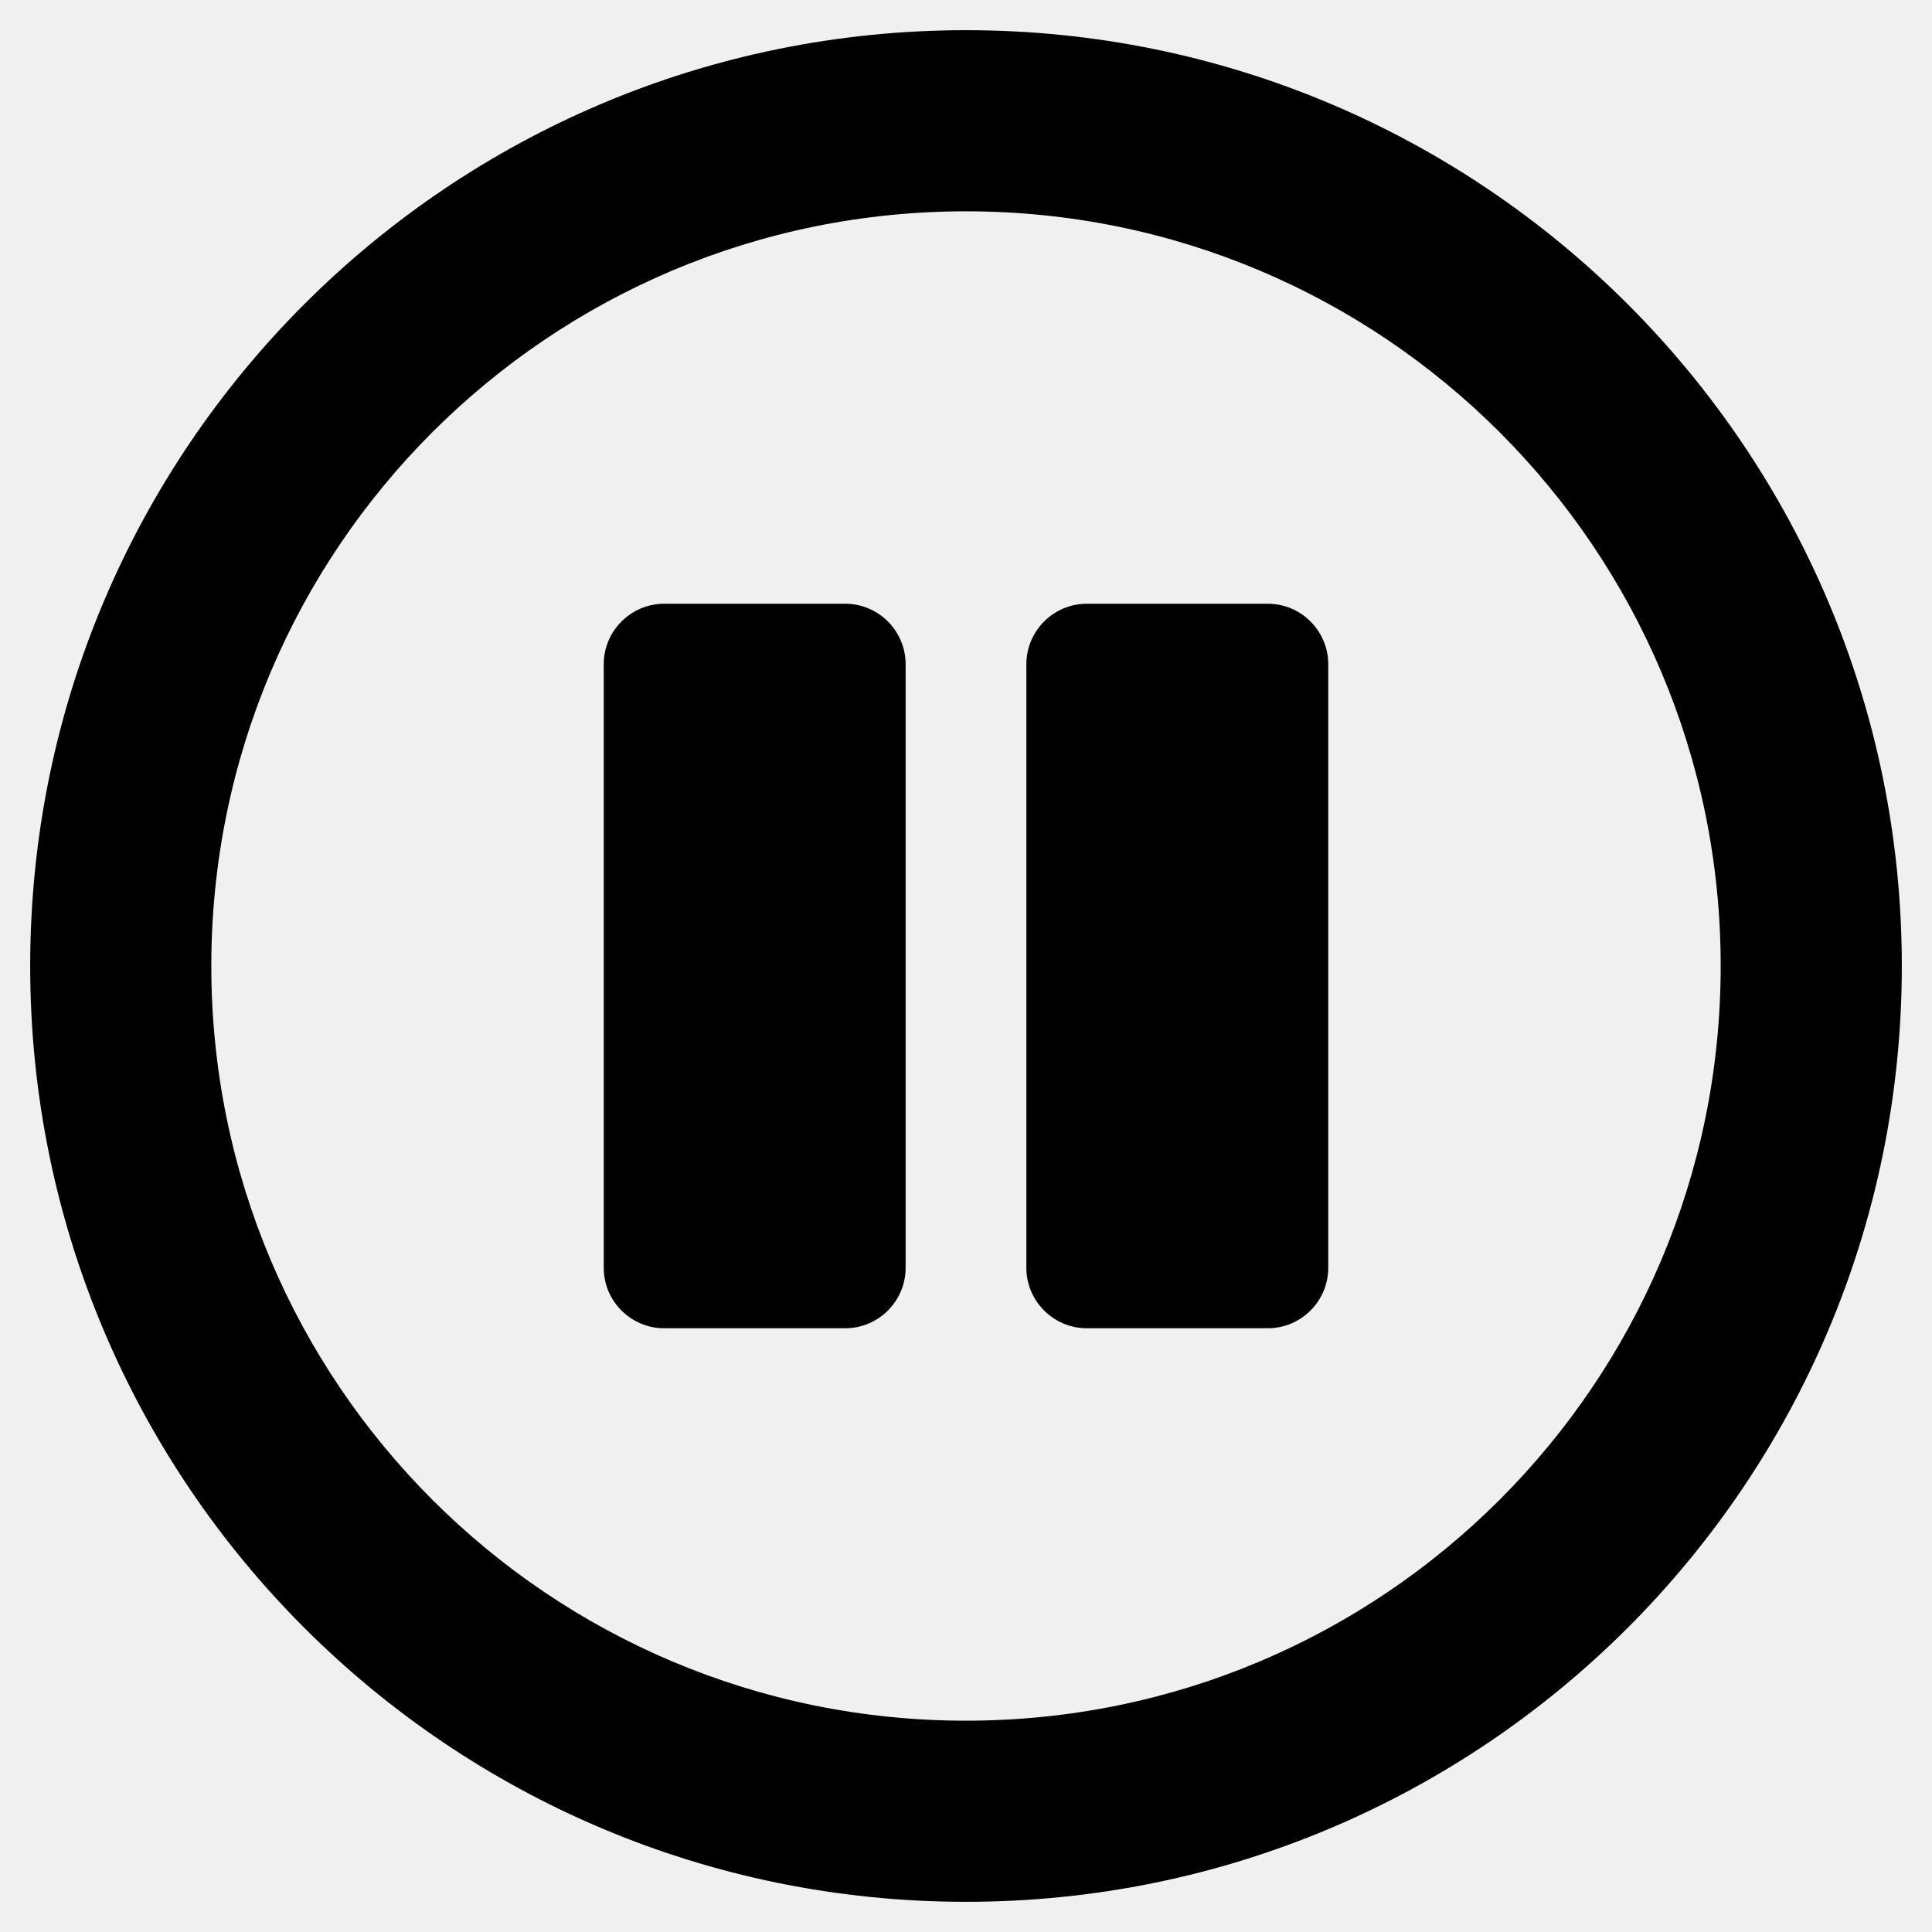
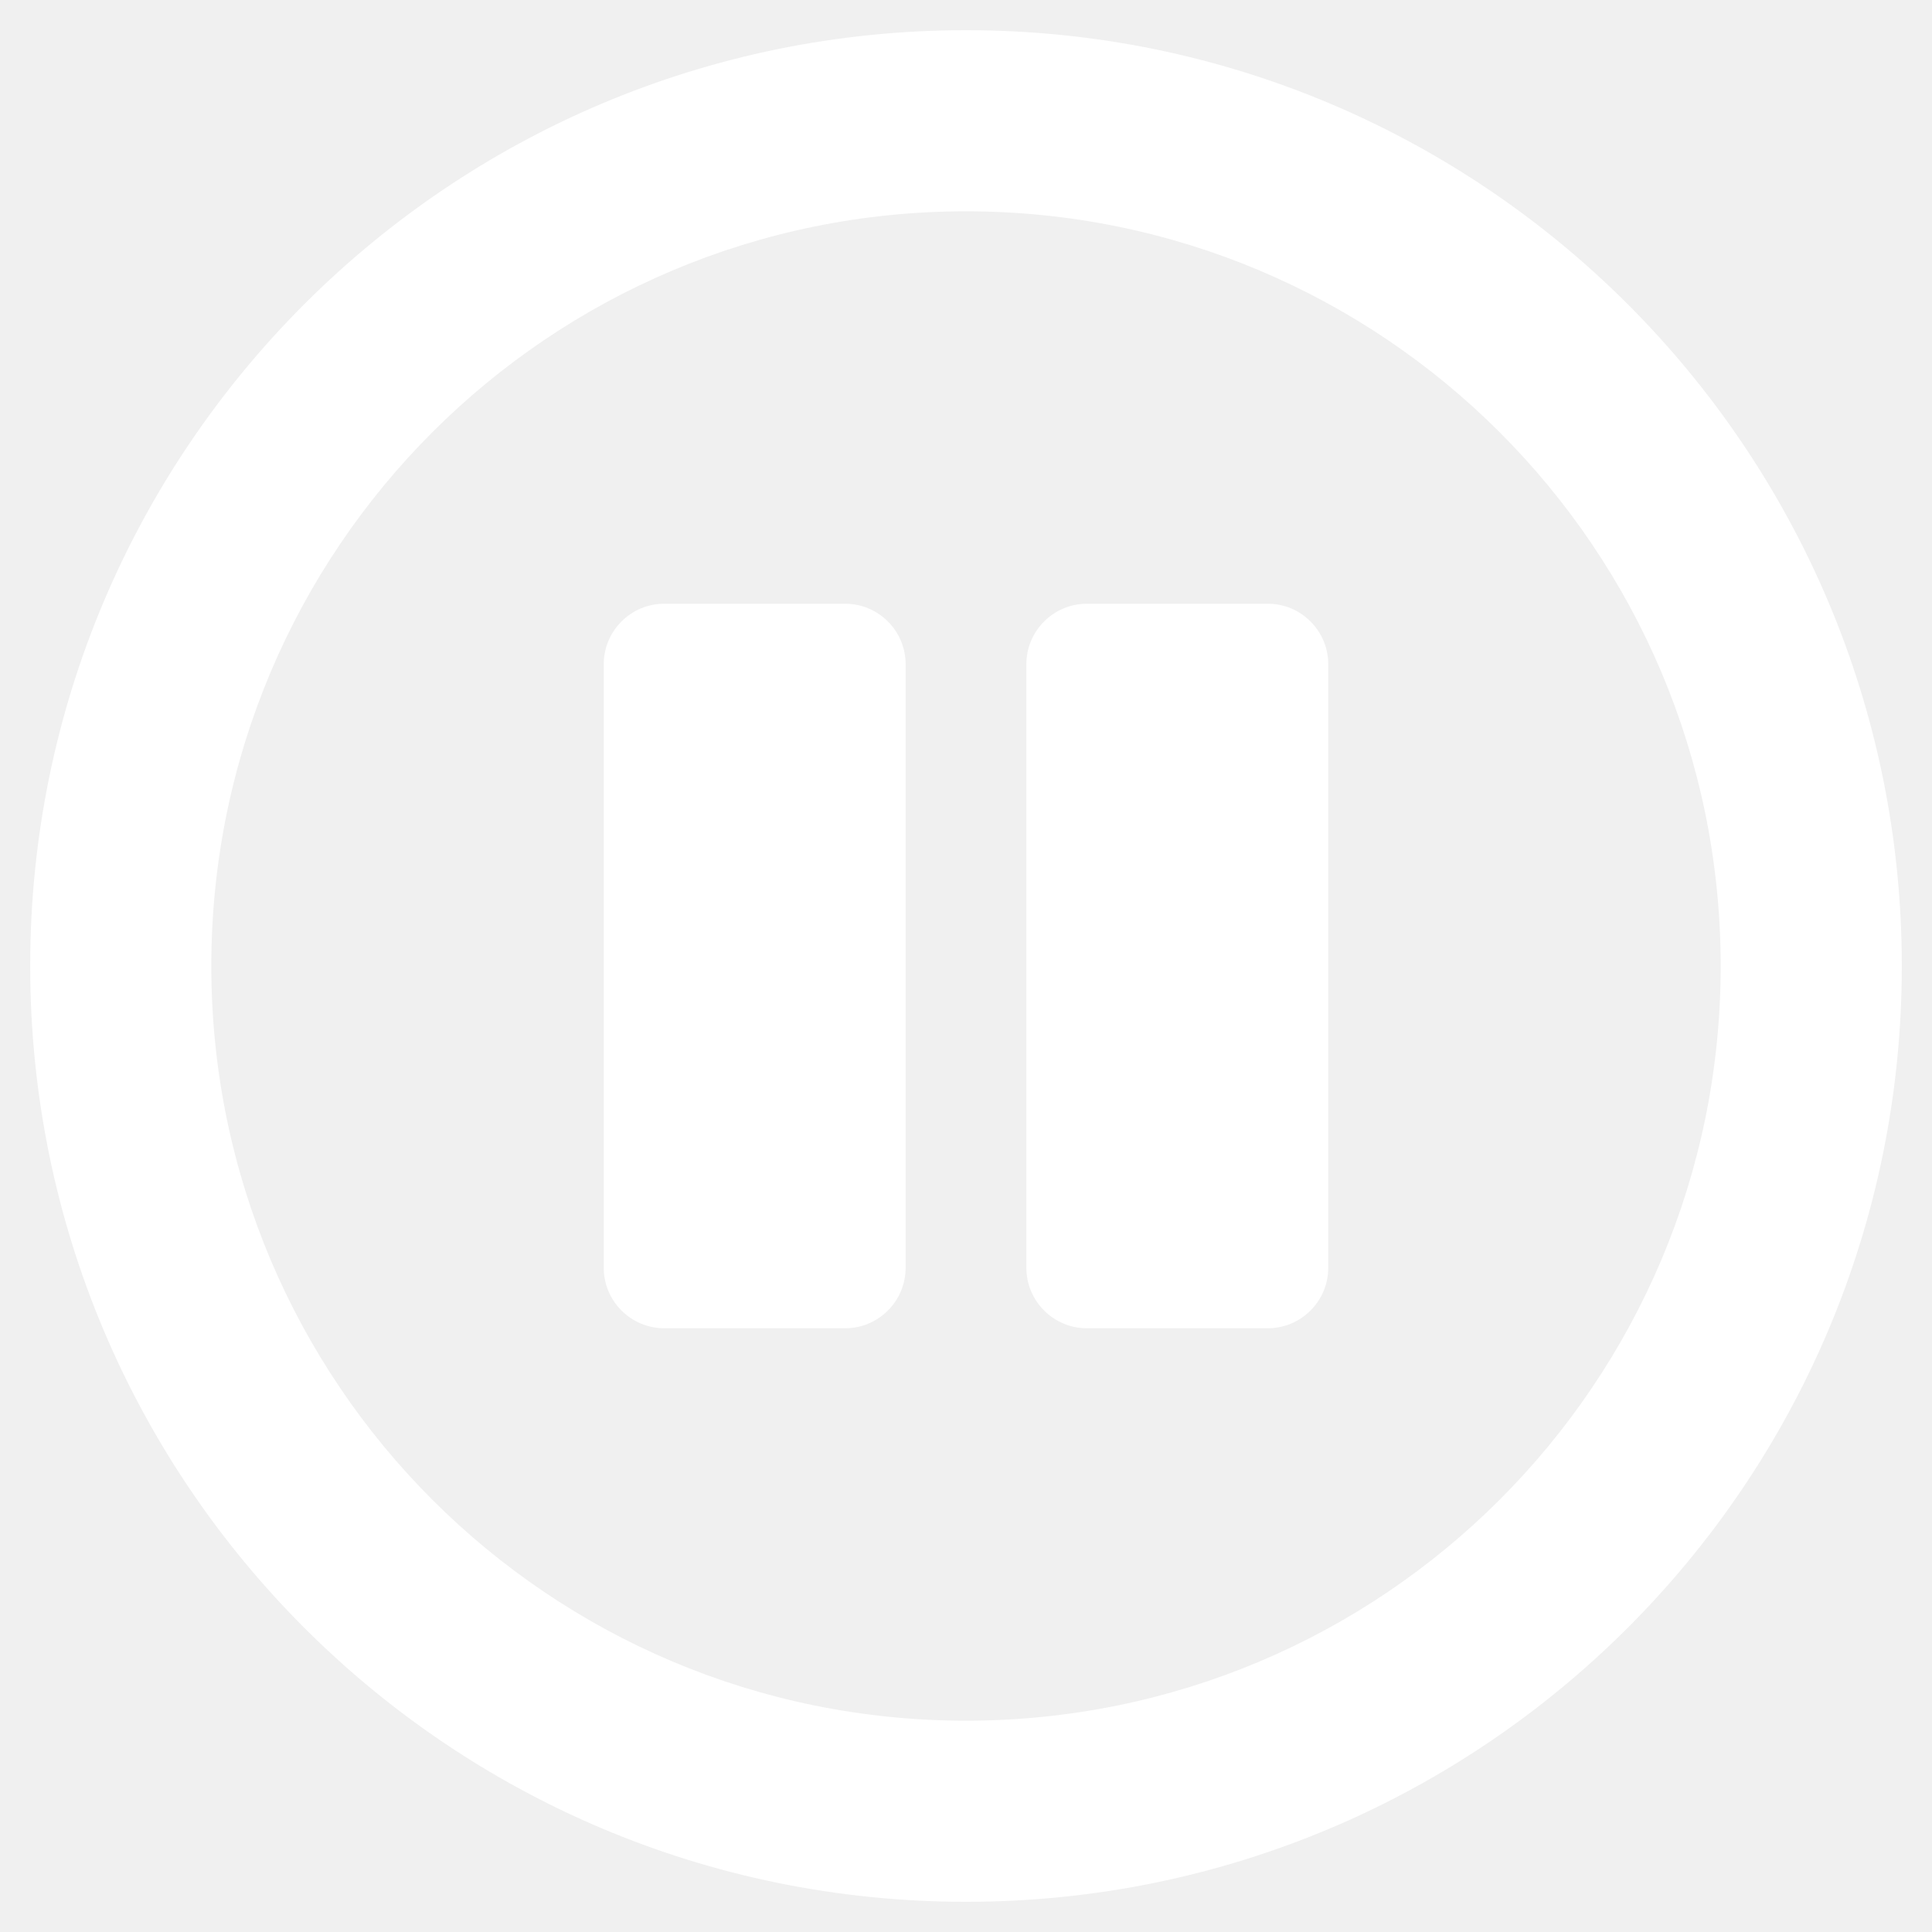
<svg xmlns="http://www.w3.org/2000/svg" aria-hidden="true" focusable="false" data-prefix="far" data-icon="pause-circle" class="svg-inline--fa fa-pause-circle fa-w-16" role="img" viewBox="0 0 512 512">
-   <path fill="currentColor" d="M256 8C119 8 8 119 8 256s111 248 248 248 248-111 248-248S393 8 256 8zm0 448c-110.5 0-200-89.5-200-200S145.5 56 256 56s200 89.5 200 200-89.5 200-200 200zm96-280v160c0 8.8-7.2 16-16 16h-48c-8.8 0-16-7.2-16-16V176c0-8.8 7.2-16 16-16h48c8.8 0 16 7.2 16 16zm-112 0v160c0 8.8-7.2 16-16 16h-48c-8.8 0-16-7.2-16-16V176c0-8.8 7.2-16 16-16h48c8.8 0 16 7.2 16 16z" />
+   <path fill="white" d="M256 8C119 8 8 119 8 256s111 248 248 248 248-111 248-248S393 8 256 8zm0 448c-110.5 0-200-89.5-200-200S145.5 56 256 56s200 89.5 200 200-89.5 200-200 200zm96-280v160c0 8.8-7.2 16-16 16h-48c-8.8 0-16-7.2-16-16V176c0-8.8 7.2-16 16-16h48c8.8 0 16 7.2 16 16zm-112 0v160c0 8.8-7.2 16-16 16h-48c-8.8 0-16-7.2-16-16V176c0-8.8 7.2-16 16-16h48c8.8 0 16 7.2 16 16z" />
</svg>
